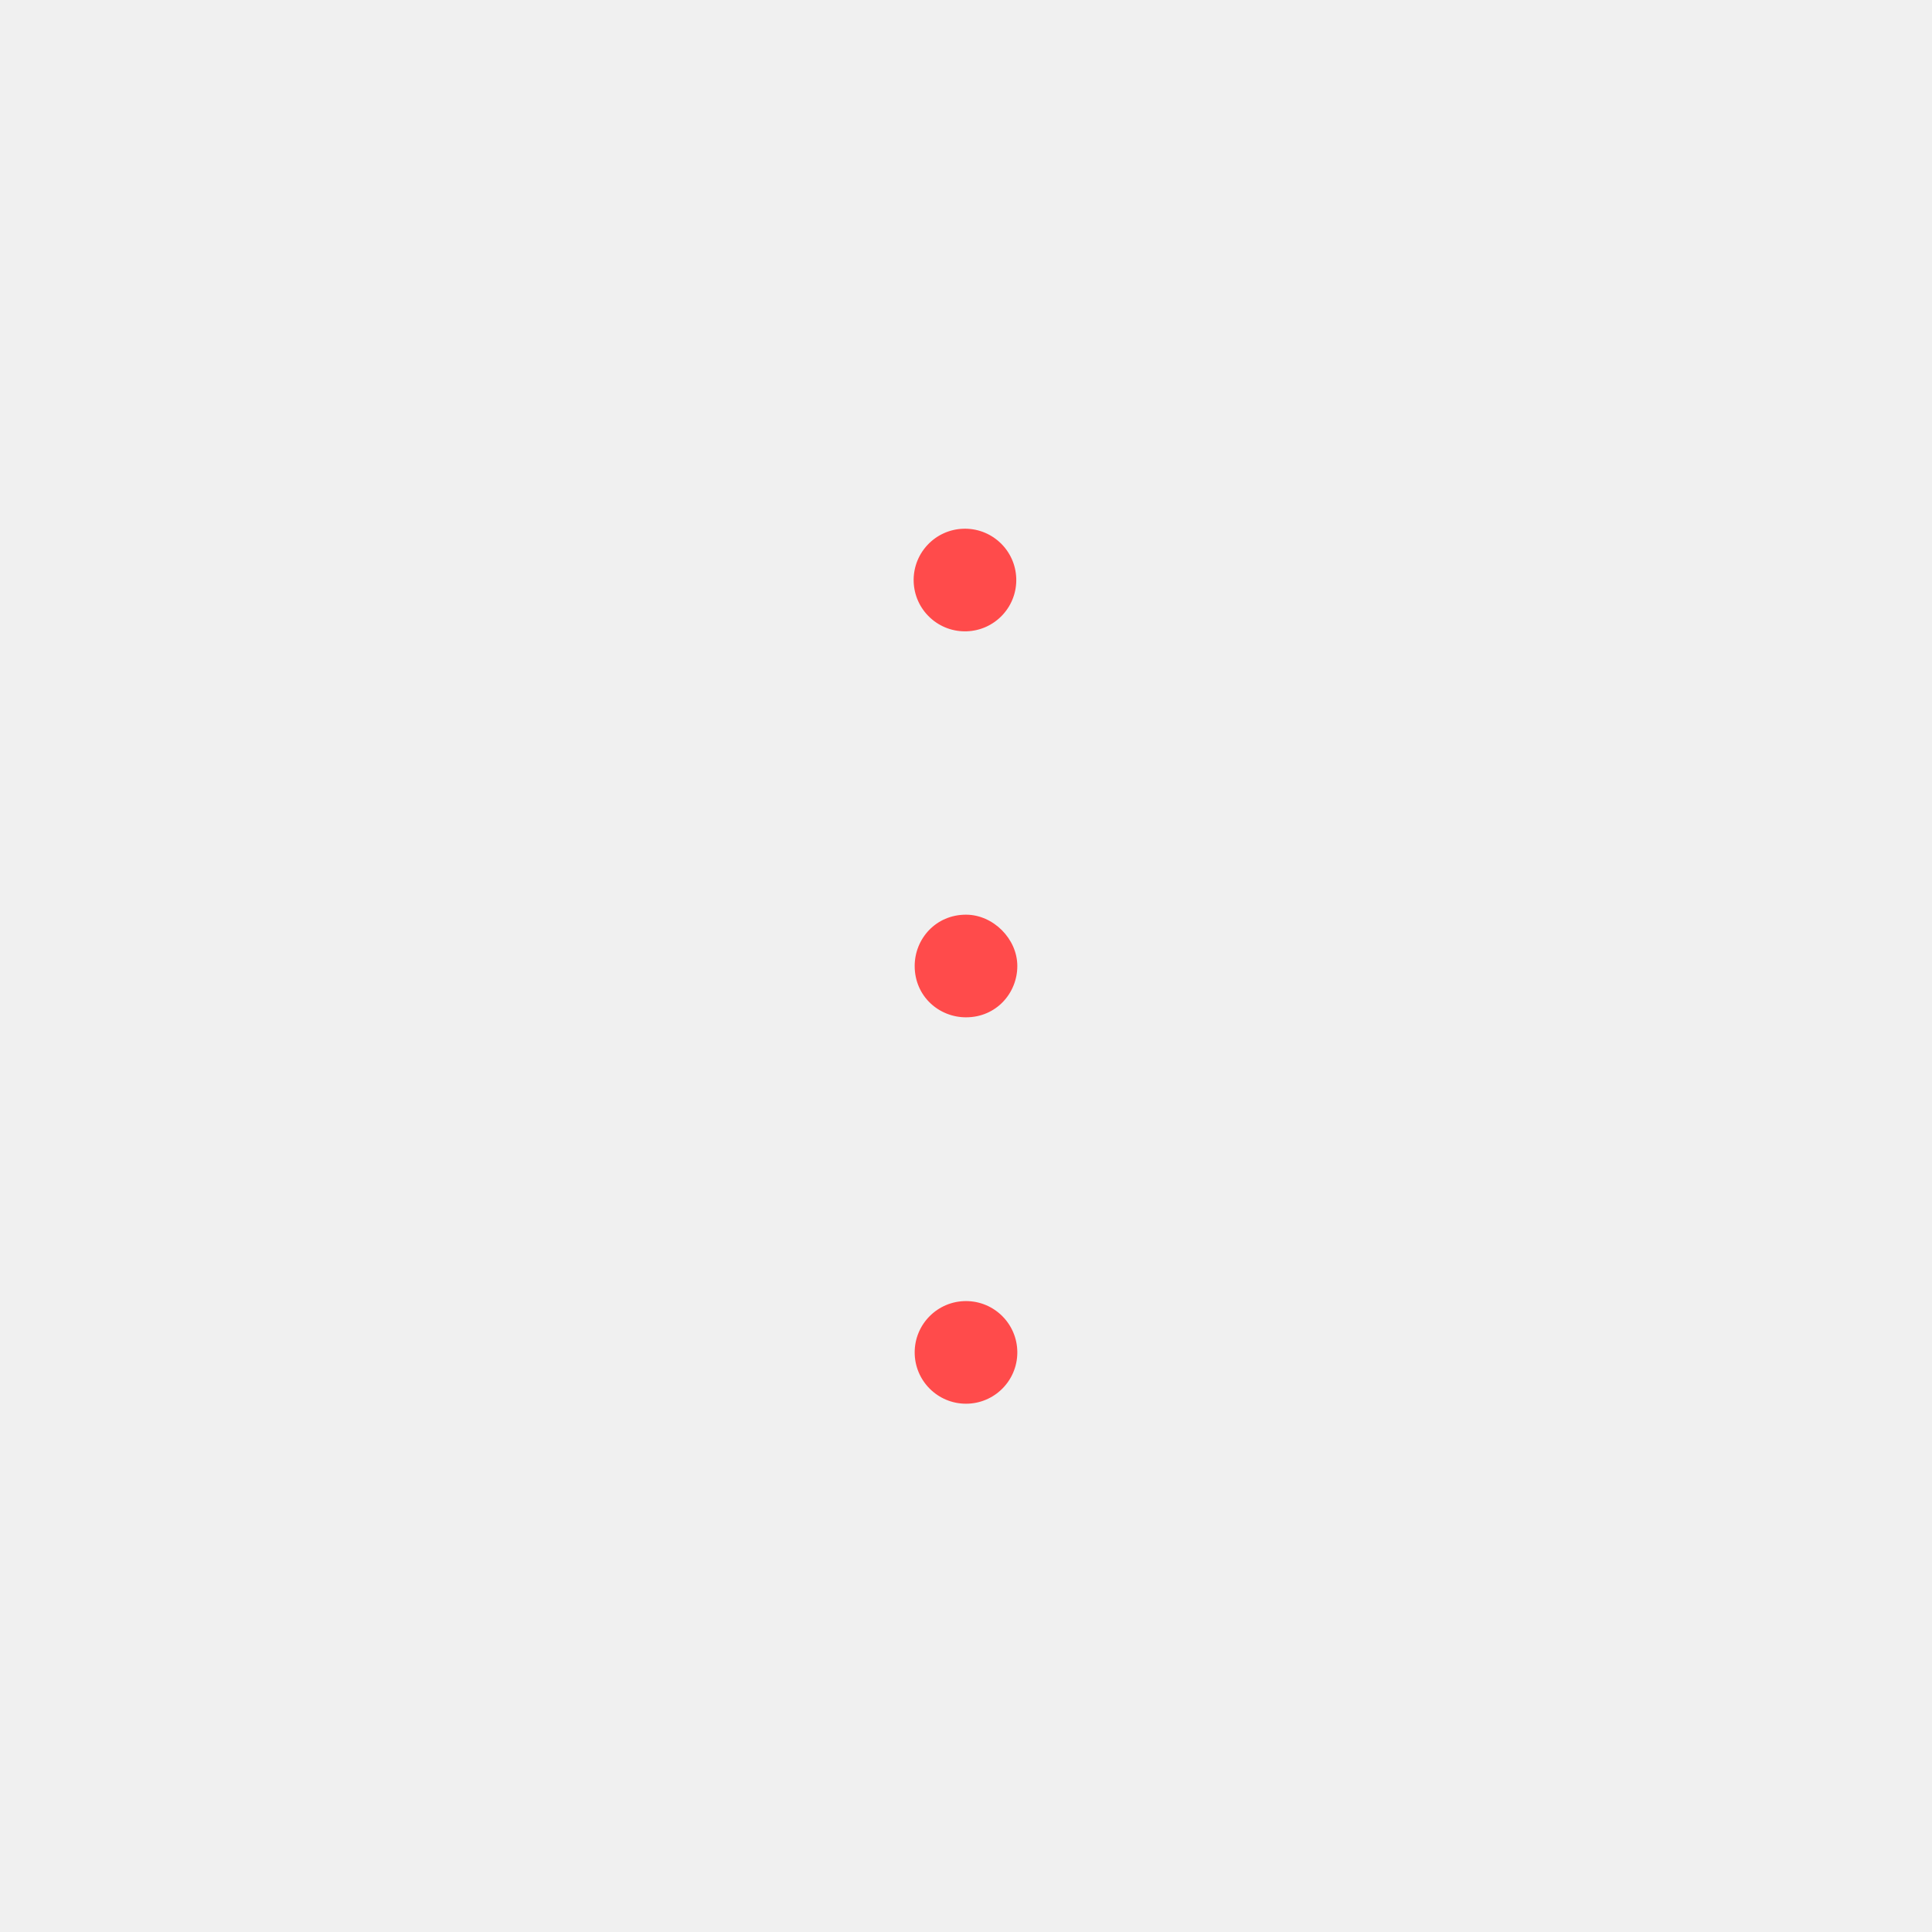
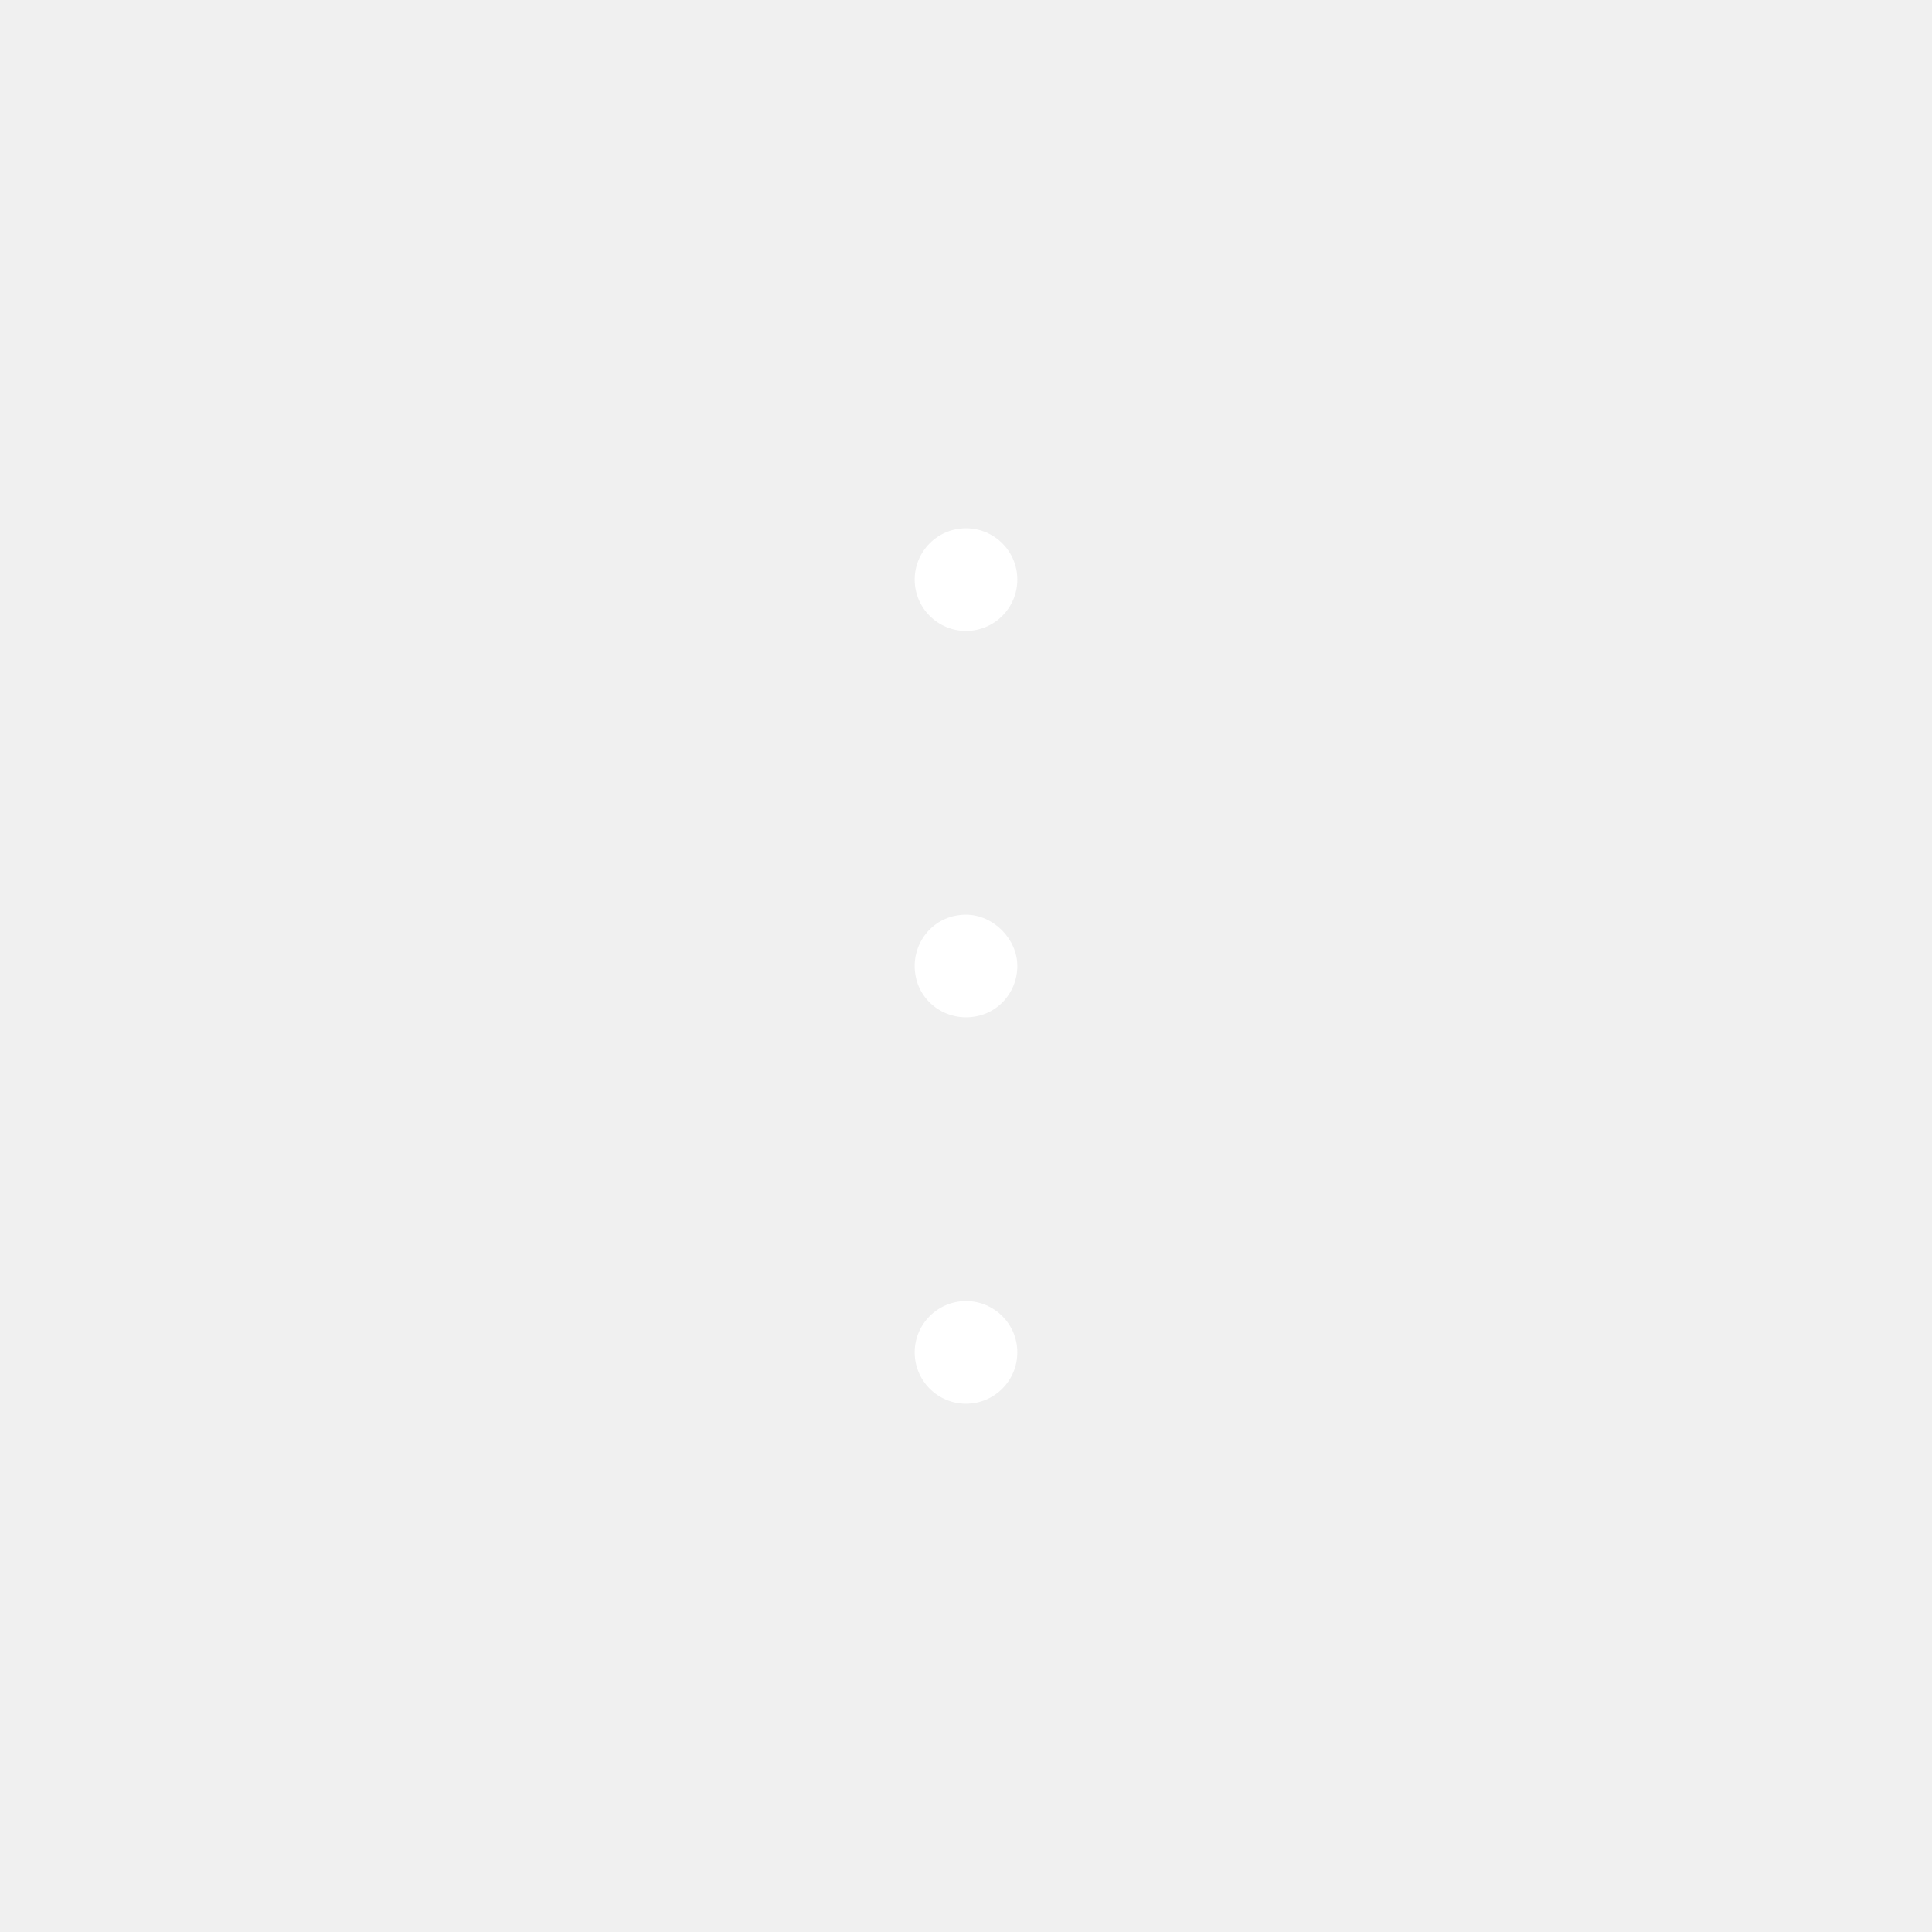
<svg xmlns="http://www.w3.org/2000/svg" version="1.1" id="Camada_1" x="0px" y="0px" viewBox="0 0 64 64" style="enable-background:new 0 0 64 64;" xml:space="preserve">
  <style type="text/css">
- 	.st0{fill:#FF4B4B;}
+ 	.st0{fill:#FFFFFF;}
</style>
  <g>
-     <ellipse transform="matrix(0.6803 -0.7329 0.7329 0.6803 -3.8756 29.6052)" class="st0" cx="32" cy="19.2" rx="1.7" ry="1.7" />
+     <ellipse class="st0" cx="32" cy="19.2" rx="1.7" ry="1.7" />
    <path class="st0" d="M33.7,32c0,0.9-0.7,1.7-1.7,1.7c-0.9,0-1.7-0.7-1.7-1.7c0-0.9,0.7-1.7,1.7-1.7C32.9,30.3,33.7,31.1,33.7,32z" />
    <circle class="st0" cx="32" cy="44.8" r="1.7" />
  </g>
</svg>
